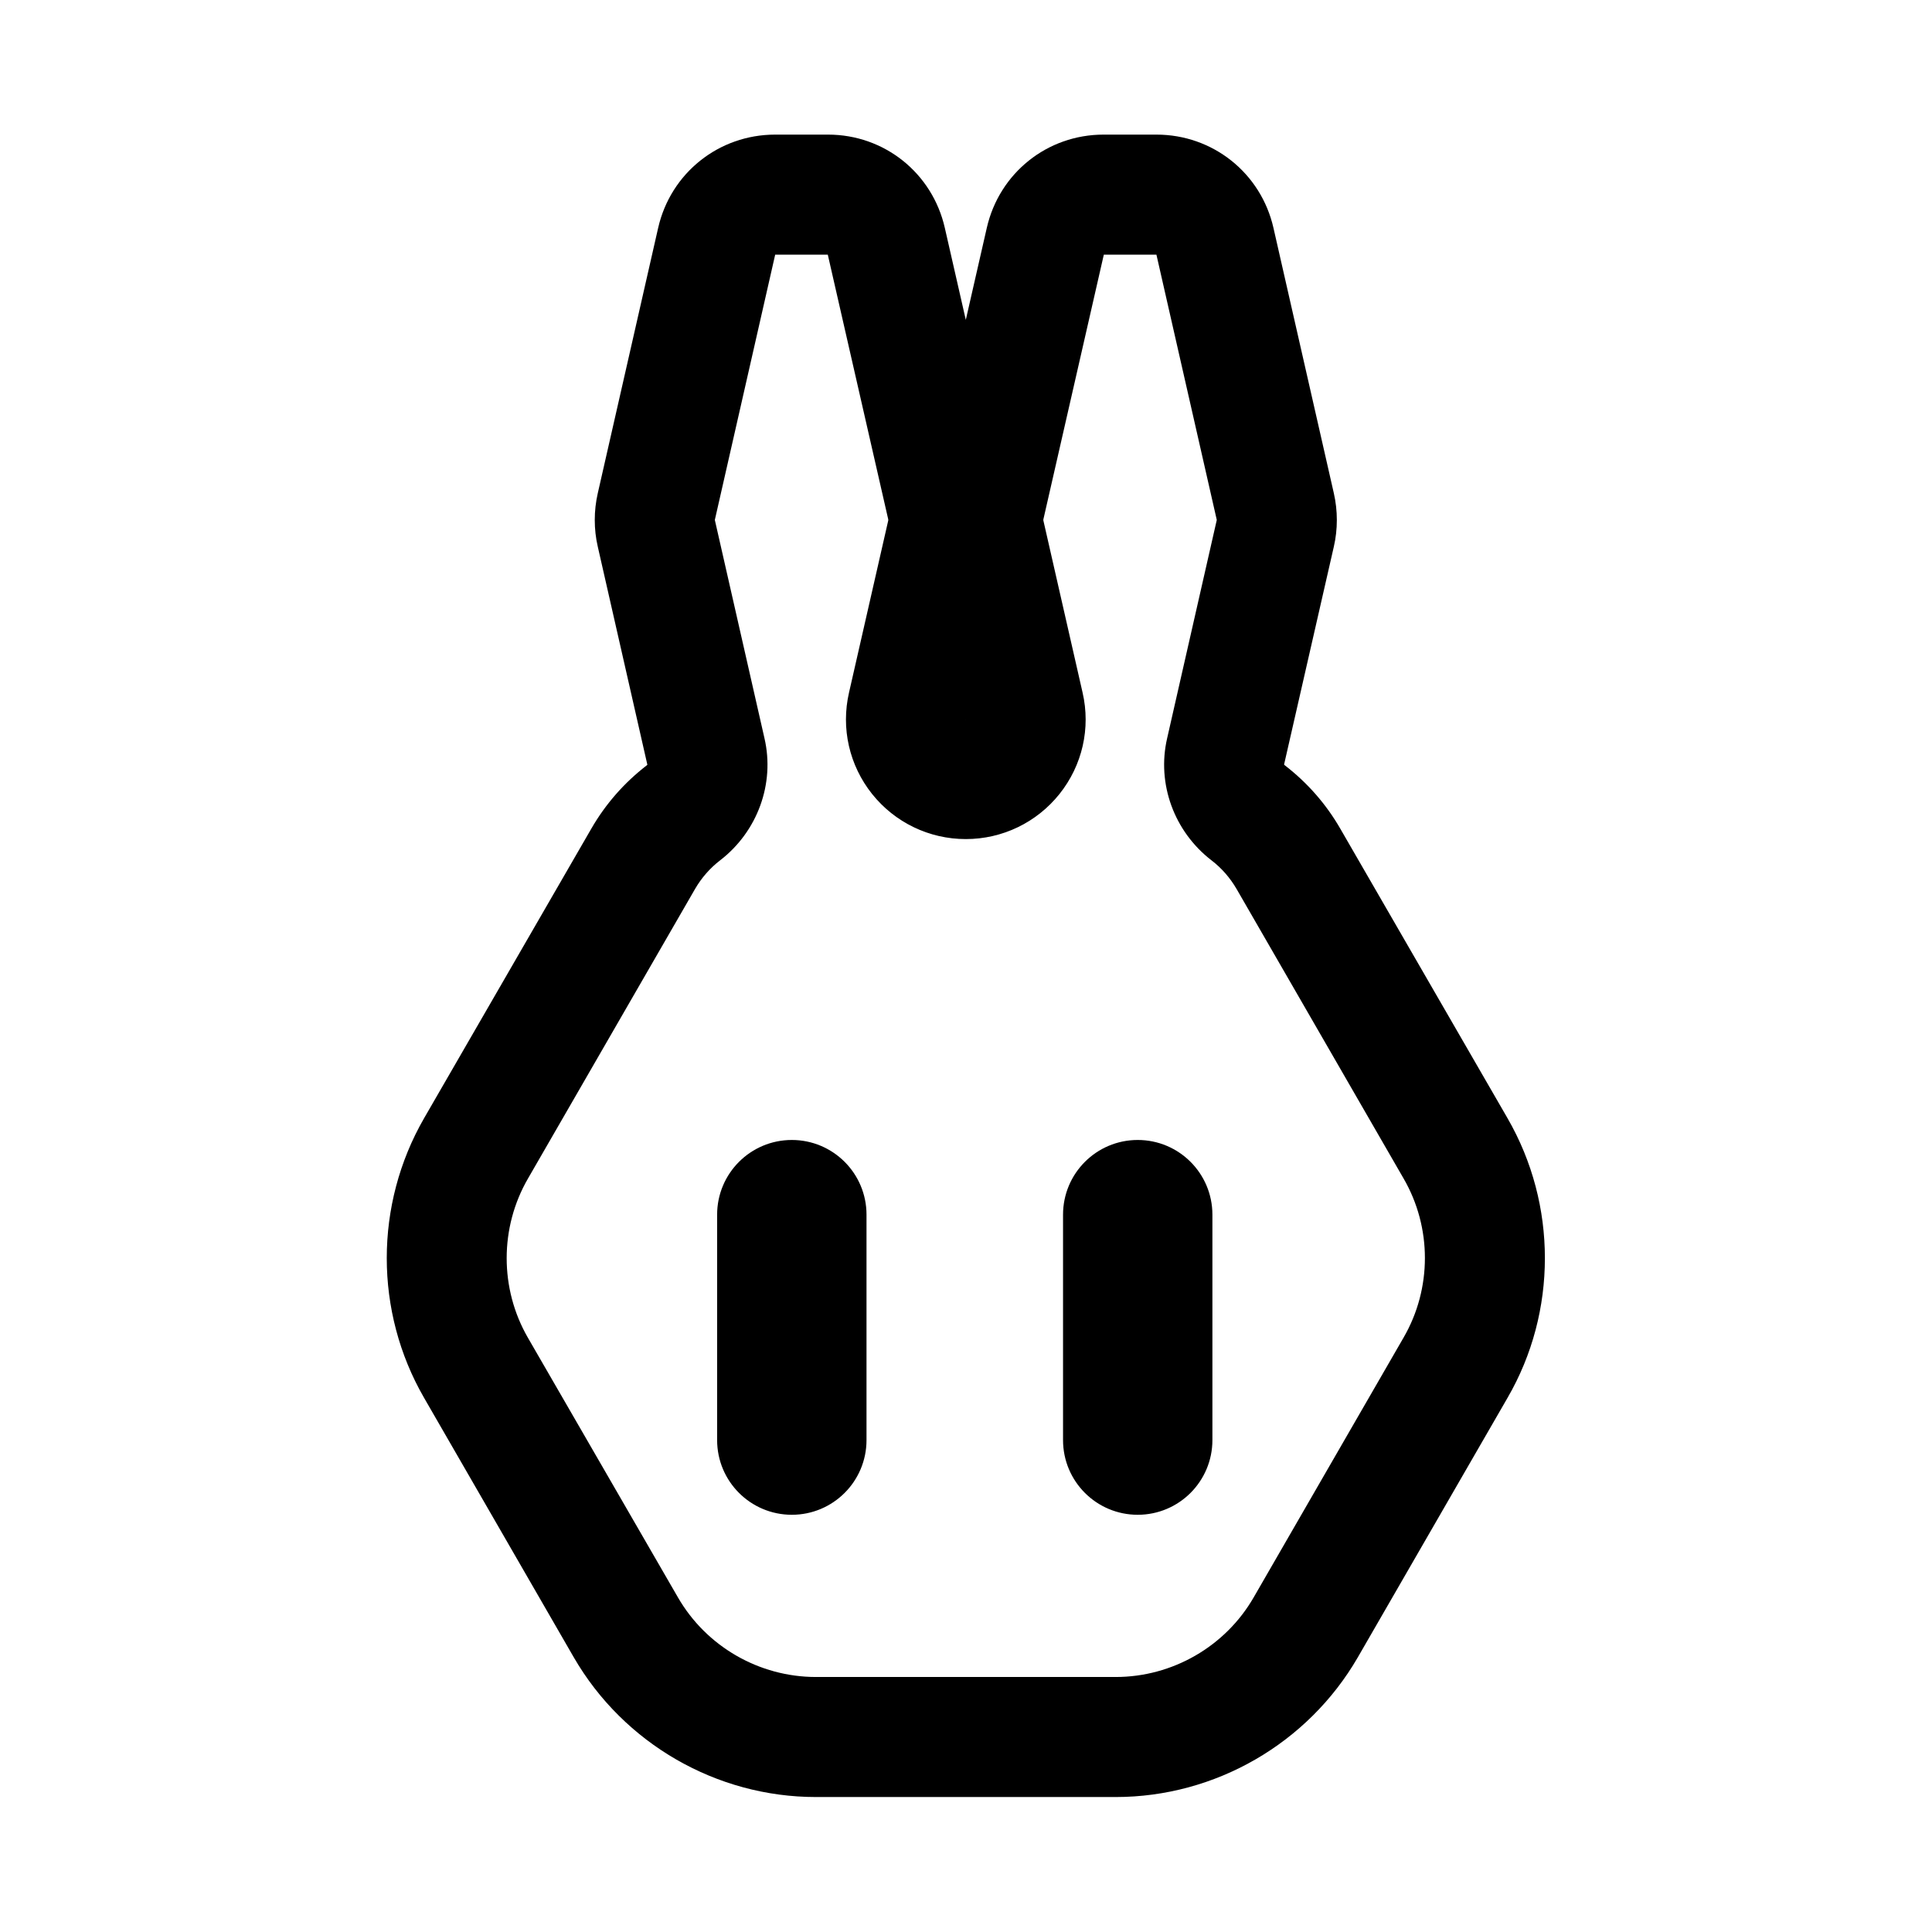
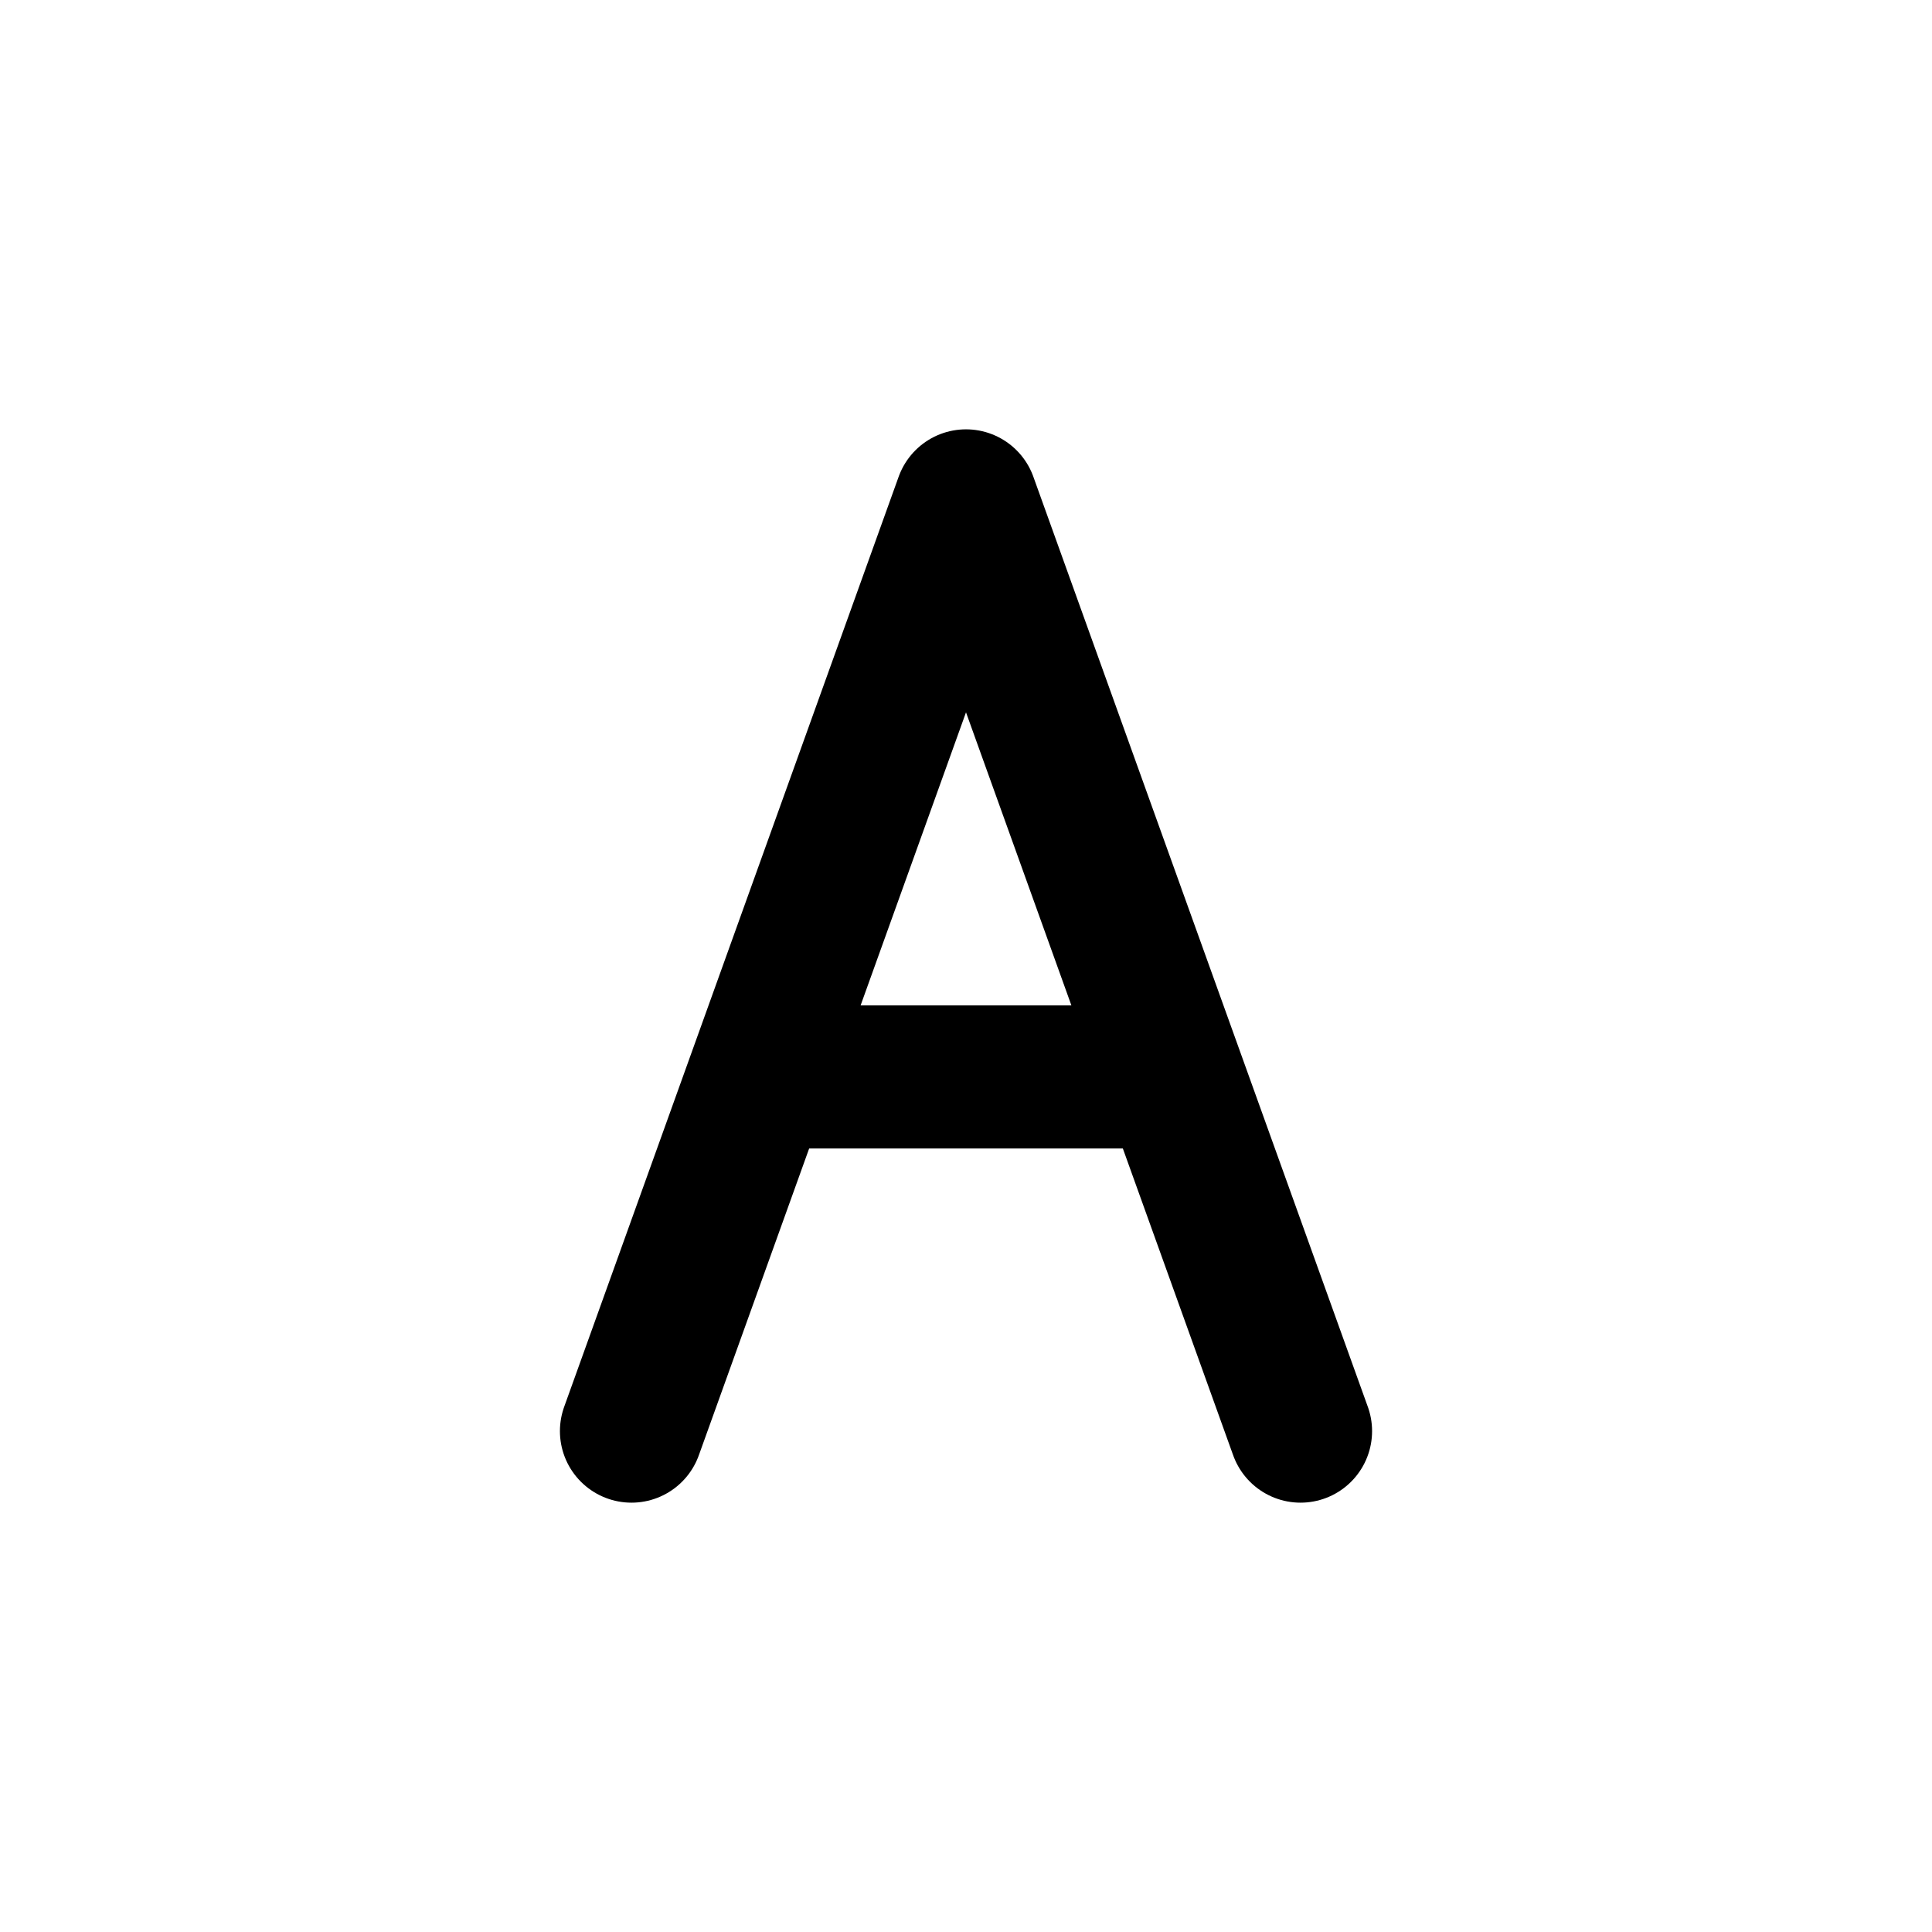
- <svg xmlns="http://www.w3.org/2000/svg" version="1.2" viewBox="0 0 1133.858 1133.858" width="256" height="256" fill="currentColor" stroke="currentColor" stroke-width="20" stroke-linejoin="round" stroke-linecap="round">
-   <path d="M876.11 661.31 777.97 491.4c-7.69-13.37-17.78-24.86-30.02-34.32-3.4-2.64-4.91-6.56-4.16-10.34l29.27-128.16c2.01-8.7 2.01-18.04 0-26.87l-35.45-155.78C731.3 108.3 707.09 89 678.7 89h-31.03c-28.38 0-52.47 19.3-58.78 46.93l-22.08 96.75-22.07-96.75C538.43 108.3 514.34 89 485.96 89h-31.03c-28.39 0-52.6 19.3-58.91 46.93l-35.45 155.78c-2.02 8.83-2.02 18.17 0 26.87l29.14 128.16c.88 3.78-.63 7.7-4.03 10.34-12.24 9.46-22.33 20.95-30.03 34.32l-98.13 169.91c-27.38 47.55-27.38 106.59 0 154.01l87.91 152.38c27.5 47.44 78.59 76.95 133.46 76.95h175.85c54.87 0 105.96-29.51 133.45-76.95l87.92-152.38c13.75-23.71 20.56-50.32 20.56-76.94s-6.81-53.23-20.56-77.07M832.34 790.1l-87.92 152.38c-18.41 31.91-52.73 51.72-89.68 51.72H478.89c-36.95 0-71.27-19.81-89.68-51.72L301.16 790.1c-18.42-31.91-18.42-71.65.12-103.57l98.02-169.9c4.41-7.57 10.21-14.26 17.28-19.68 18.8-14.51 27.62-38.6 22.33-61.44l-29.14-128.16c-.38-1.38-.38-2.9 0-4.41l35.44-155.78c1.01-4.55 5.05-7.7 9.72-7.7h31.03c4.66 0 8.58 3.15 9.59 7.7l35.57 155.78c.25 1.51.25 3.03 0 4.41l-23.09 101.3c-4.16 18.03.13 36.7 11.6 51.08 11.49 14.38 28.77 22.71 47.18 22.71 18.42 0 35.7-8.33 47.18-22.71s15.77-33.05 11.6-51.08l-23.08-101.3c-.25-1.38-.25-2.9 0-4.41l35.57-155.78c1.01-4.55 4.92-7.7 9.59-7.7h31.03c4.67 0 8.58 3.15 9.72 7.7l35.44 155.78c.38 1.51.38 3.03 0 4.41l-29.14 128.16c-5.29 22.84 3.53 46.93 22.33 61.44 7.07 5.42 12.87 12.11 17.28 19.68l98.01 169.9c18.55 31.92 18.55 71.66 0 103.57M557.22 419.87l9.59-42.13 9.59 42.13c1.01 4.04-.76 7.06-1.89 8.46-1.14 1.38-3.53 3.65-7.7 3.65-4.16 0-6.55-2.27-7.69-3.65-1.14-1.4-2.91-4.42-1.9-8.46" />
-   <path d="M464.71 879c-18.69 0-33.84-15.14-33.84-33.83V712.86c0-18.69 15.15-33.83 33.84-33.83 18.68 0 33.83 15.14 33.83 33.83v132.31c0 18.69-15.15 33.83-33.83 33.83m203 0c-18.69 0-33.83-15.14-33.83-33.83V712.86c0-18.69 15.14-33.83 33.83-33.83s33.83 15.14 33.83 33.83v132.31c0 18.69-15.14 33.83-33.83 33.83" />
+ <svg xmlns="http://www.w3.org/2000/svg" version="1.2" viewBox="0 0 108 108" width="256" height="256" fill="none" stroke="currentColor" stroke-width="8" stroke-linejoin="round" stroke-linecap="round">
+   <path d="M35.3 80 L54 28 L72.7 80" />
+   <path d="M44.6 60.2 L63.4 60.2" />
</svg>
